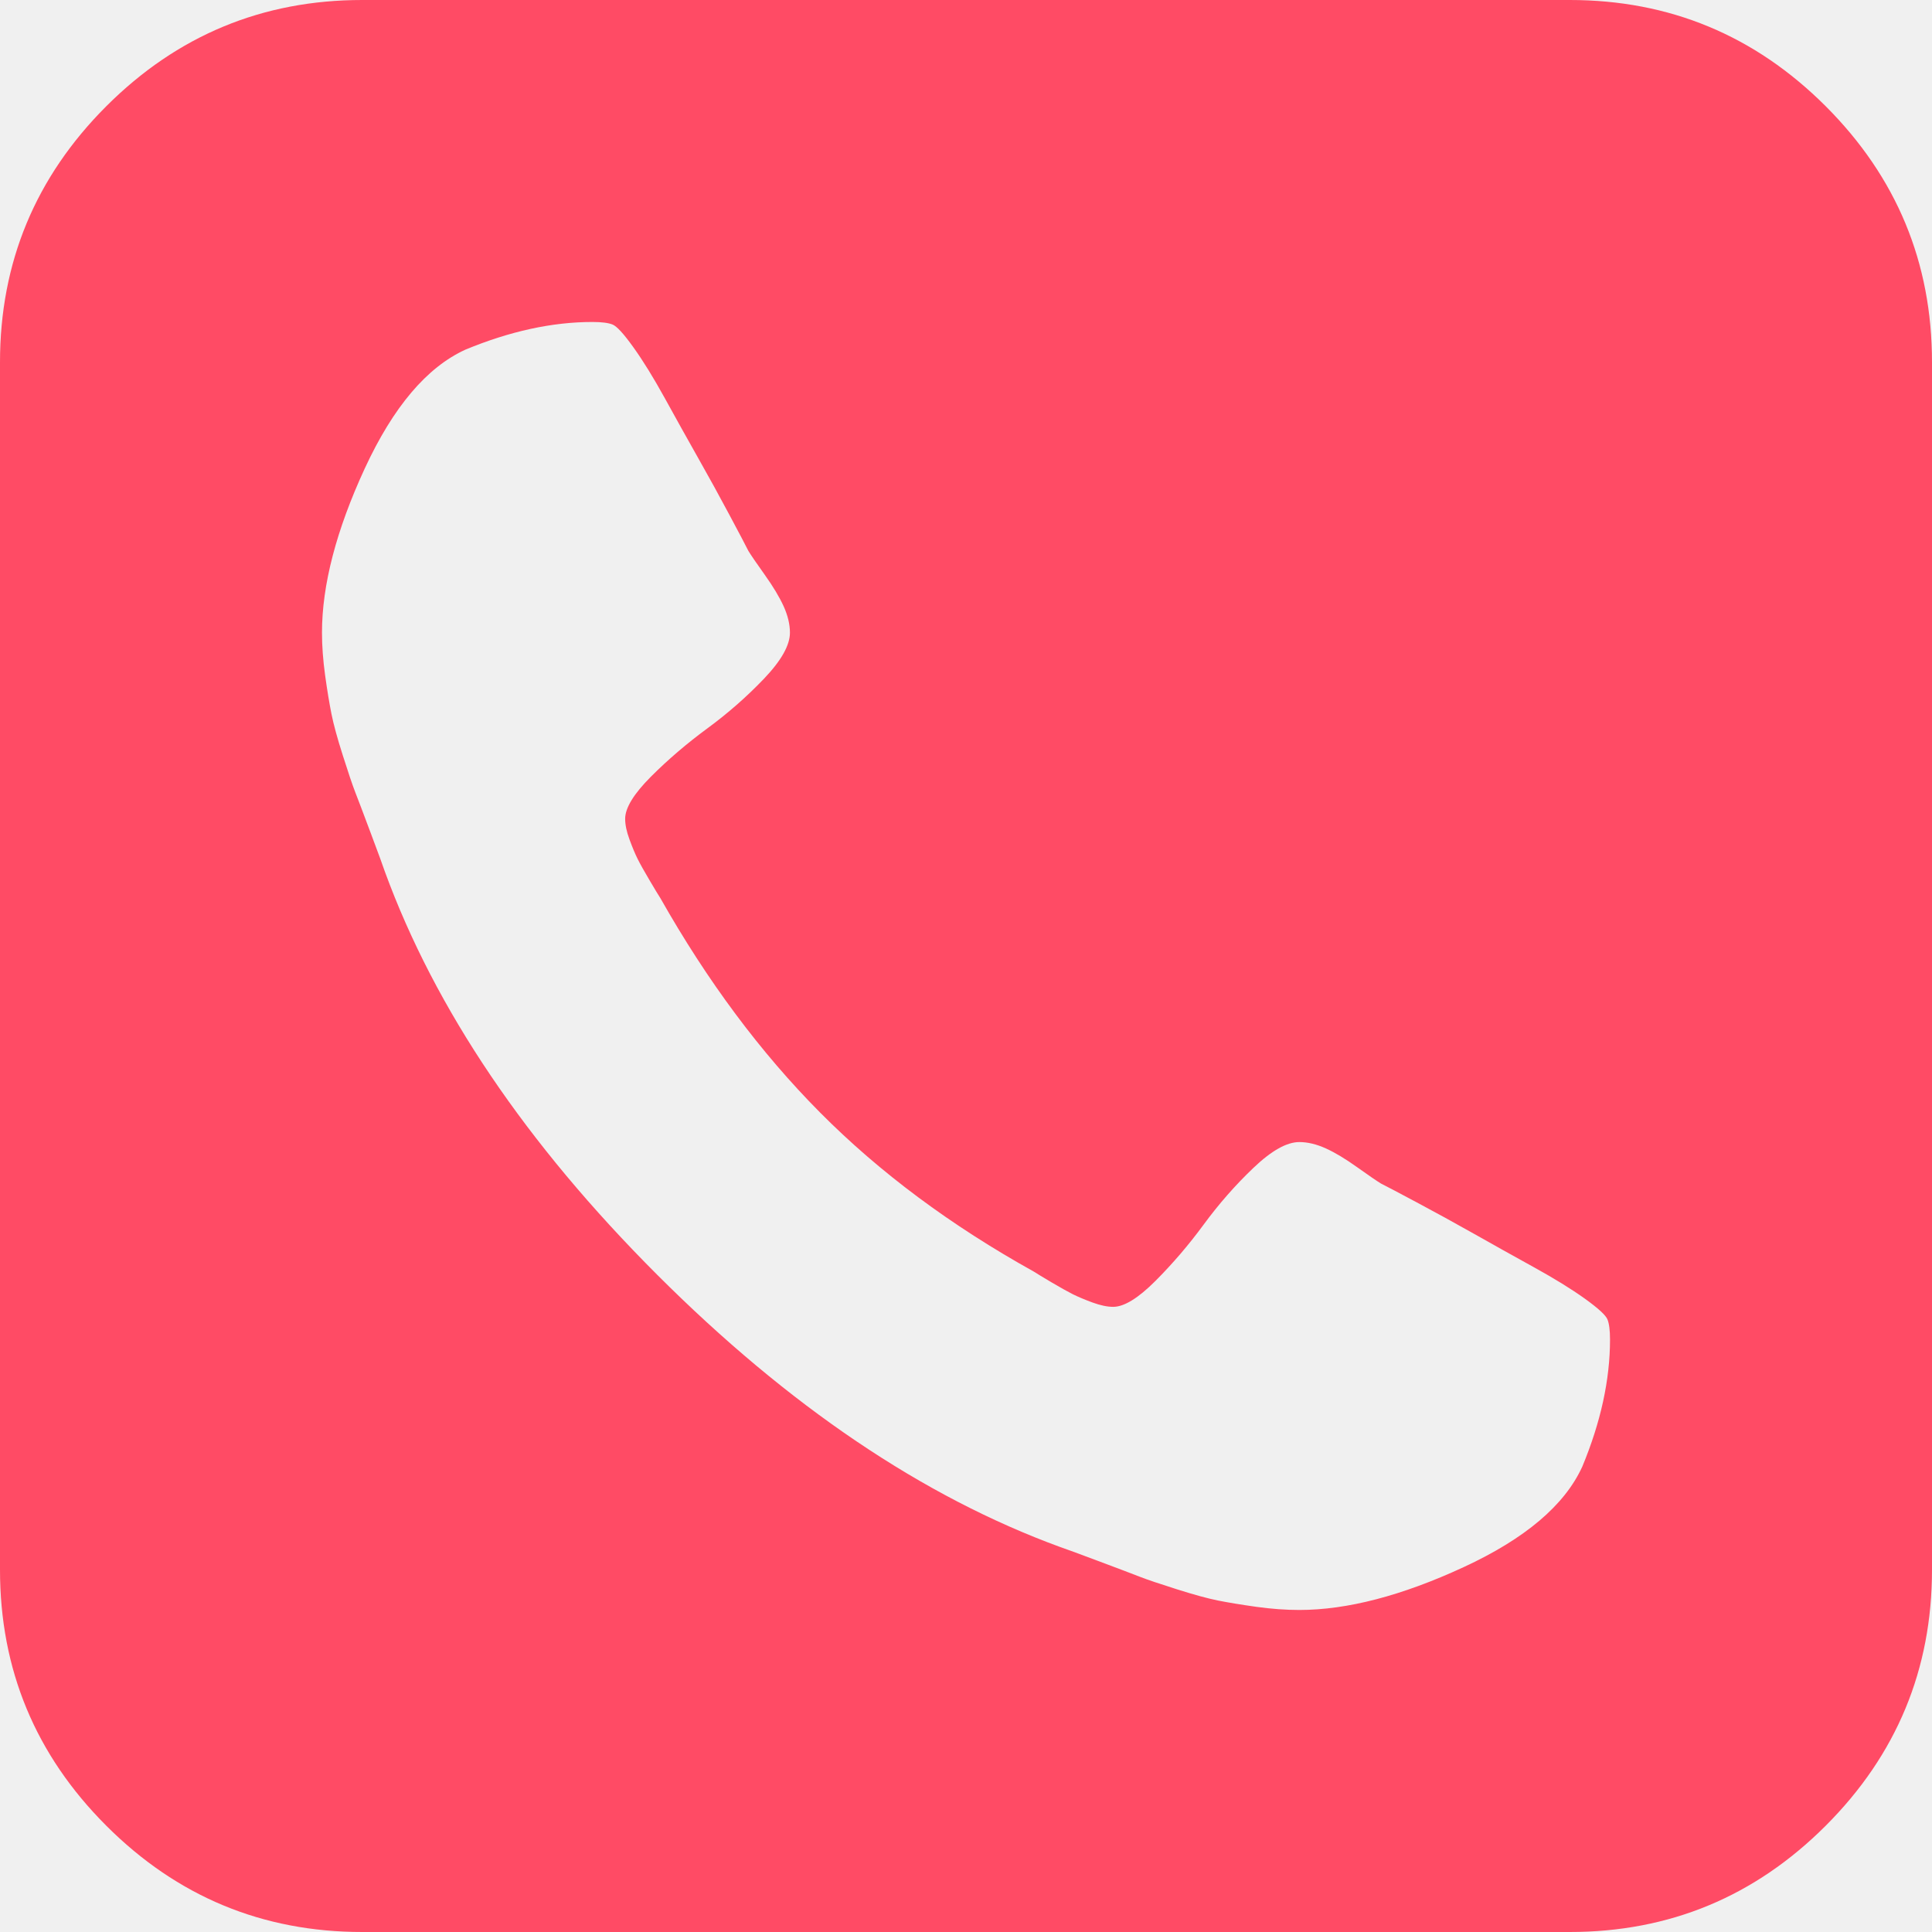
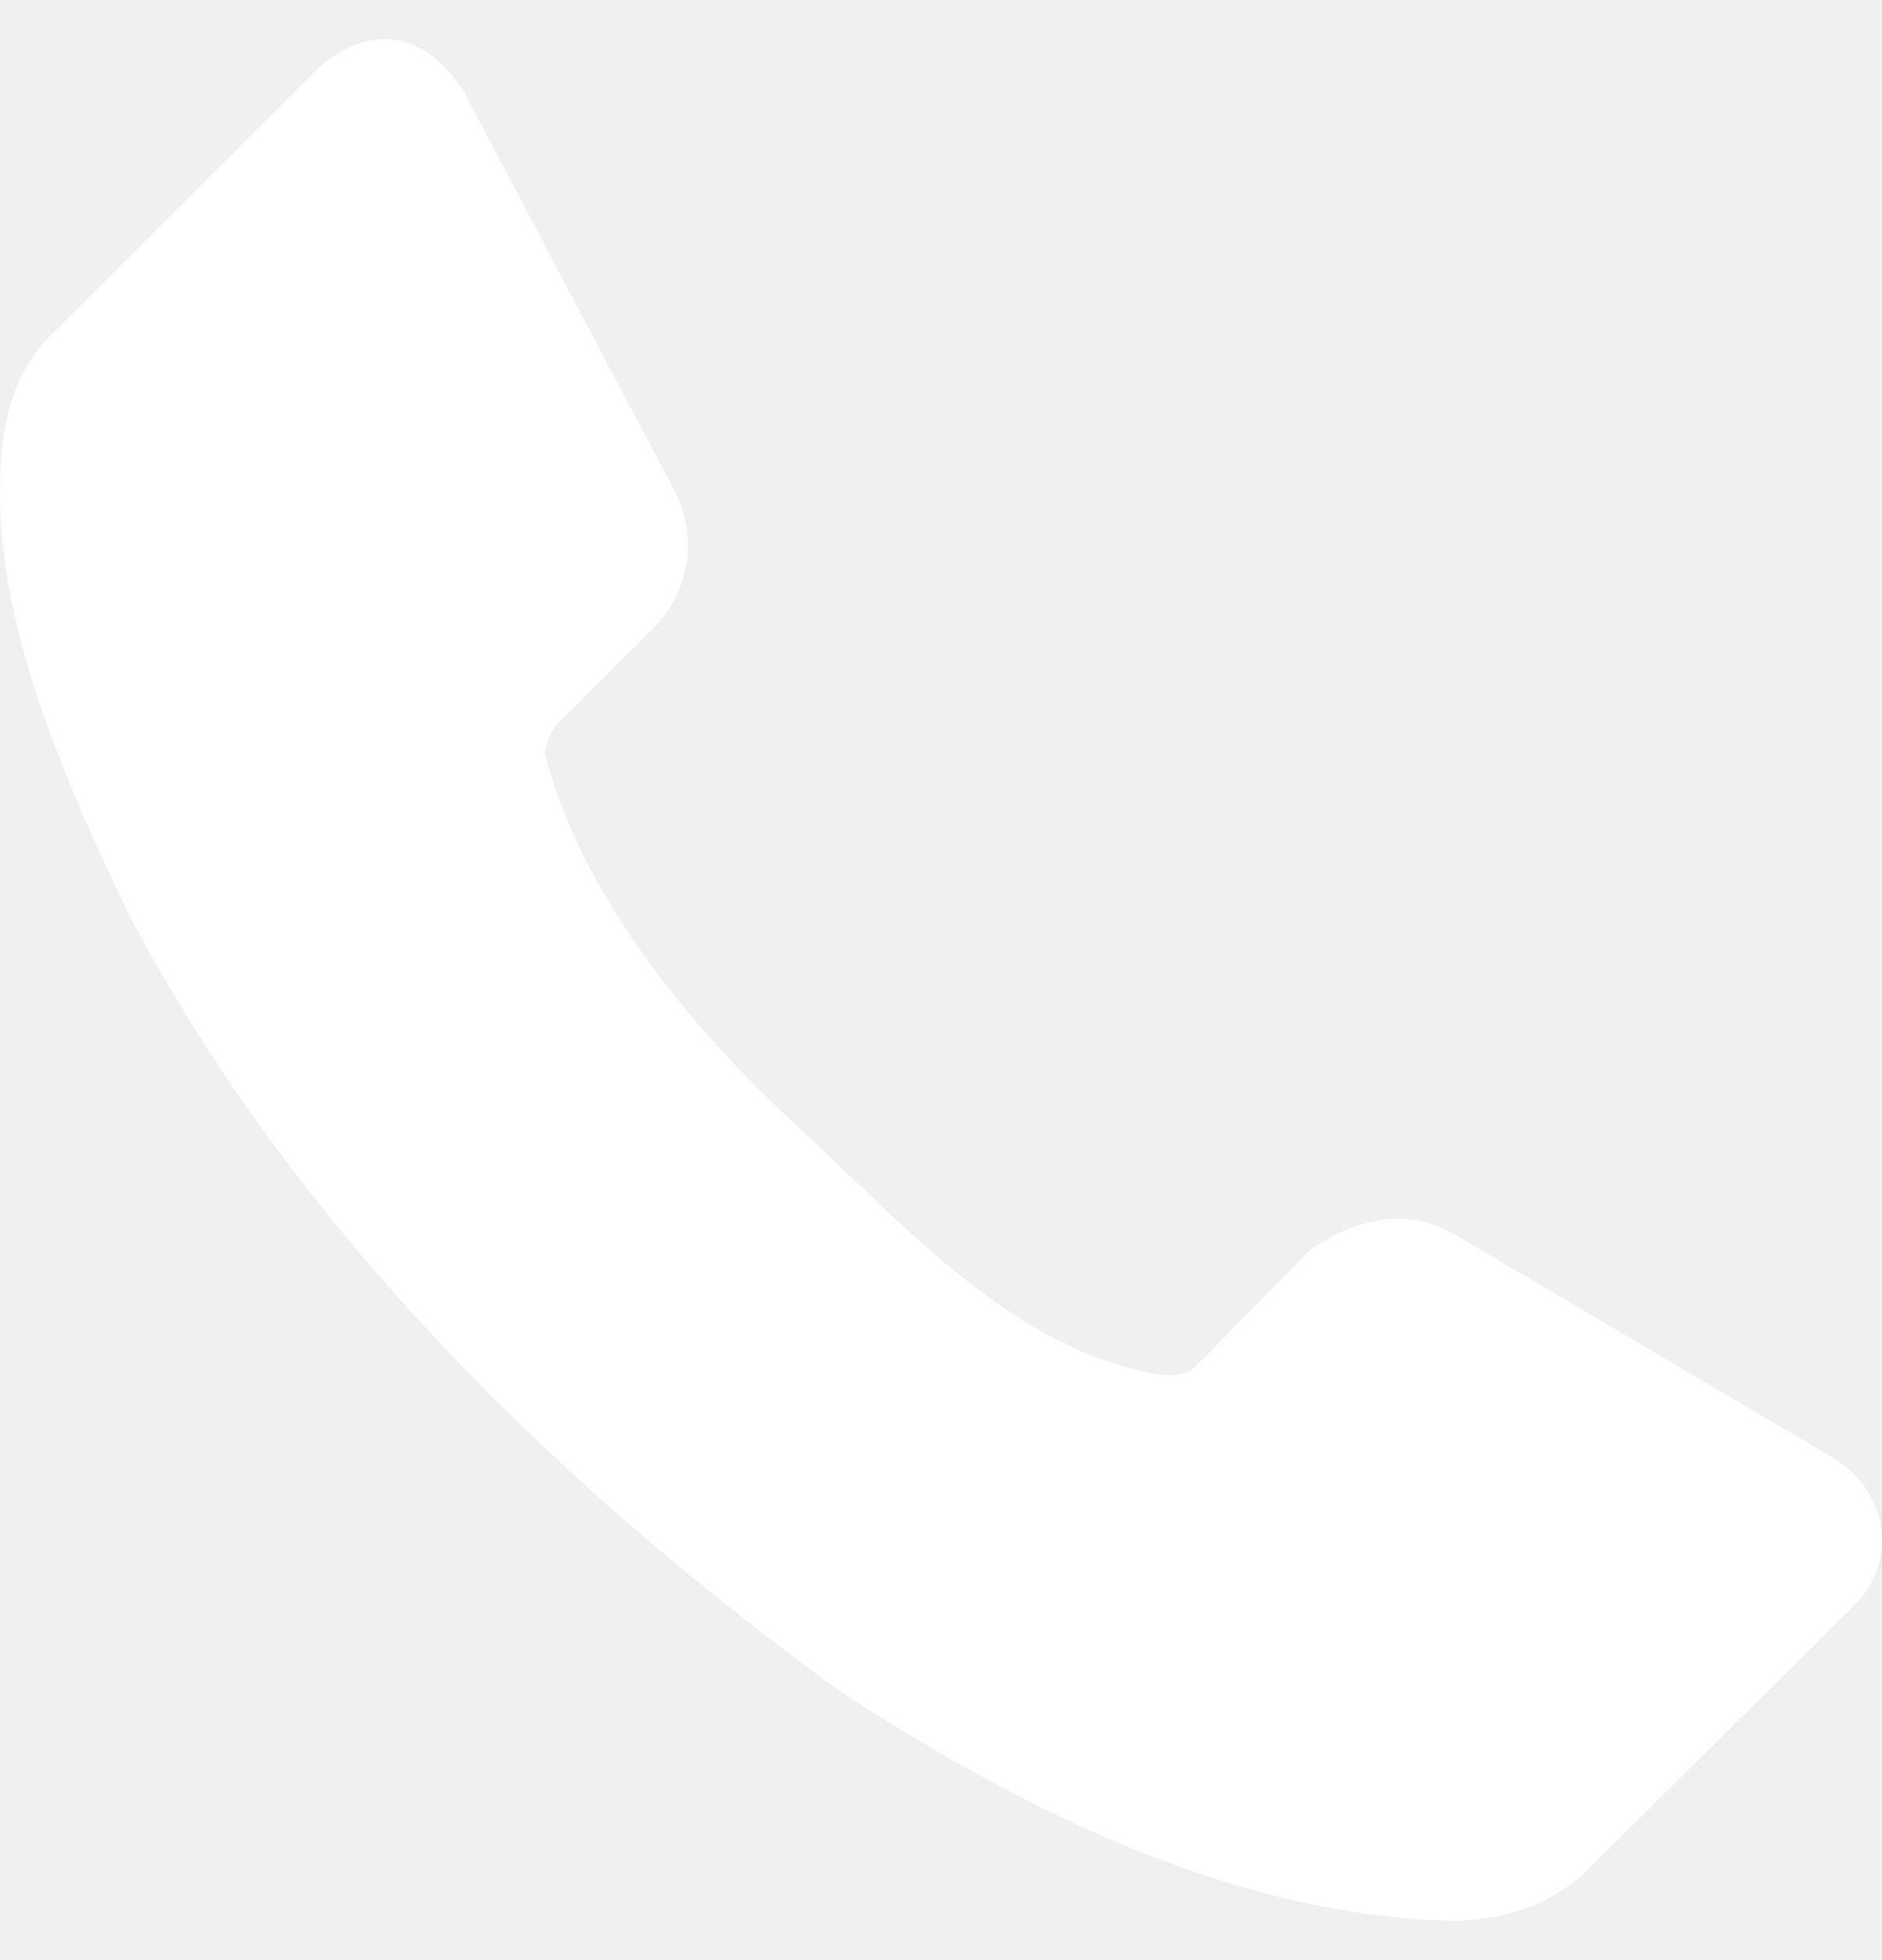
- <svg xmlns="http://www.w3.org/2000/svg" width="38" height="38" viewBox="0 0 38 38" fill="none">
-   <path d="M31.667 26.347C31.667 26.166 31.65 26.034 31.617 25.952C31.584 25.869 31.436 25.733 31.172 25.543C30.908 25.354 30.574 25.148 30.17 24.925C29.766 24.702 29.374 24.484 28.995 24.269C28.616 24.055 28.24 23.849 27.869 23.651C27.498 23.453 27.263 23.329 27.164 23.28C27.082 23.23 26.925 23.123 26.694 22.958C26.463 22.793 26.257 22.669 26.076 22.587C25.894 22.505 25.721 22.463 25.556 22.463C25.309 22.463 25.008 22.632 24.653 22.971C24.298 23.309 23.973 23.68 23.676 24.084C23.379 24.488 23.061 24.859 22.723 25.197C22.385 25.535 22.109 25.704 21.895 25.704C21.779 25.704 21.643 25.675 21.486 25.618C21.33 25.56 21.202 25.506 21.103 25.457C21.004 25.407 20.864 25.329 20.682 25.222C20.501 25.115 20.385 25.044 20.336 25.012C18.703 24.104 17.301 23.061 16.13 21.882C14.959 20.703 13.912 19.297 12.988 17.664C12.955 17.614 12.885 17.499 12.778 17.317C12.671 17.136 12.592 16.996 12.543 16.897C12.493 16.798 12.44 16.67 12.382 16.513C12.324 16.357 12.296 16.221 12.296 16.105C12.296 15.891 12.465 15.615 12.803 15.276C13.141 14.938 13.512 14.621 13.916 14.324C14.32 14.027 14.691 13.701 15.029 13.347C15.367 12.992 15.537 12.691 15.537 12.444C15.537 12.279 15.495 12.106 15.413 11.924C15.33 11.743 15.207 11.537 15.042 11.306C14.877 11.075 14.77 10.918 14.72 10.836C14.671 10.737 14.547 10.502 14.349 10.131C14.151 9.76 13.945 9.384 13.73 9.005C13.516 8.626 13.297 8.234 13.075 7.83C12.852 7.426 12.646 7.092 12.456 6.828C12.267 6.564 12.131 6.416 12.048 6.383C11.966 6.35 11.834 6.333 11.652 6.333C10.861 6.333 10.028 6.515 9.154 6.877C8.395 7.224 7.735 8.003 7.174 9.215C6.614 10.428 6.333 11.504 6.333 12.444C6.333 12.708 6.354 12.988 6.395 13.285C6.436 13.582 6.478 13.833 6.519 14.04C6.56 14.246 6.634 14.518 6.742 14.856C6.849 15.194 6.931 15.437 6.989 15.586C7.047 15.734 7.15 16.006 7.298 16.402C7.447 16.798 7.537 17.045 7.57 17.144C8.56 19.849 10.345 22.492 12.926 25.073C15.508 27.654 18.151 29.44 20.855 30.429C20.954 30.462 21.202 30.553 21.598 30.702C21.994 30.85 22.266 30.953 22.414 31.011C22.562 31.069 22.806 31.151 23.144 31.258C23.482 31.365 23.754 31.44 23.96 31.481C24.166 31.522 24.418 31.563 24.715 31.605C25.012 31.646 25.292 31.666 25.556 31.666C26.496 31.666 27.572 31.386 28.785 30.825C29.997 30.265 30.776 29.605 31.122 28.846C31.485 27.972 31.667 27.139 31.667 26.347ZM38 7.125V30.875C38 32.837 37.303 34.516 35.91 35.909C34.516 37.303 32.838 38 30.875 38H7.125C5.162 38 3.484 37.303 2.09 35.909C0.697 34.516 0 32.837 0 30.875V7.125C0 5.162 0.697 3.484 2.09 2.09C3.484 0.697 5.162 -0 7.125 -0H30.875C32.838 -0 34.516 0.697 35.91 2.09C37.303 3.484 38 5.162 38 7.125Z" fill="#FF4B65" />
+ <svg xmlns="http://www.w3.org/2000/svg" width="24" height="25" viewBox="0 0 24 25" fill="none">
+   <path d="M23.666 20.457L20.283 23.813C19.783 24.326 19.121 24.499 18.477 24.5C15.625 24.415 12.93 23.014 10.717 21.576C7.084 18.933 3.751 15.656 1.66 11.697C0.857 10.036 -0.084 7.918 0.006 6.064C0.014 5.367 0.202 4.683 0.693 4.233L4.077 0.851C4.779 0.254 5.459 0.46 5.908 1.156L8.631 6.318C8.917 6.93 8.753 7.585 8.325 8.022L7.079 9.268C7.002 9.374 6.953 9.494 6.951 9.624C7.429 11.475 8.878 13.18 10.157 14.354C11.436 15.528 12.812 17.118 14.597 17.494C14.817 17.556 15.088 17.578 15.245 17.431L16.696 15.956C17.195 15.577 17.917 15.392 18.451 15.702H18.476L23.387 18.601C24.108 19.052 24.183 19.926 23.666 20.457Z" fill="white" />
</svg>
